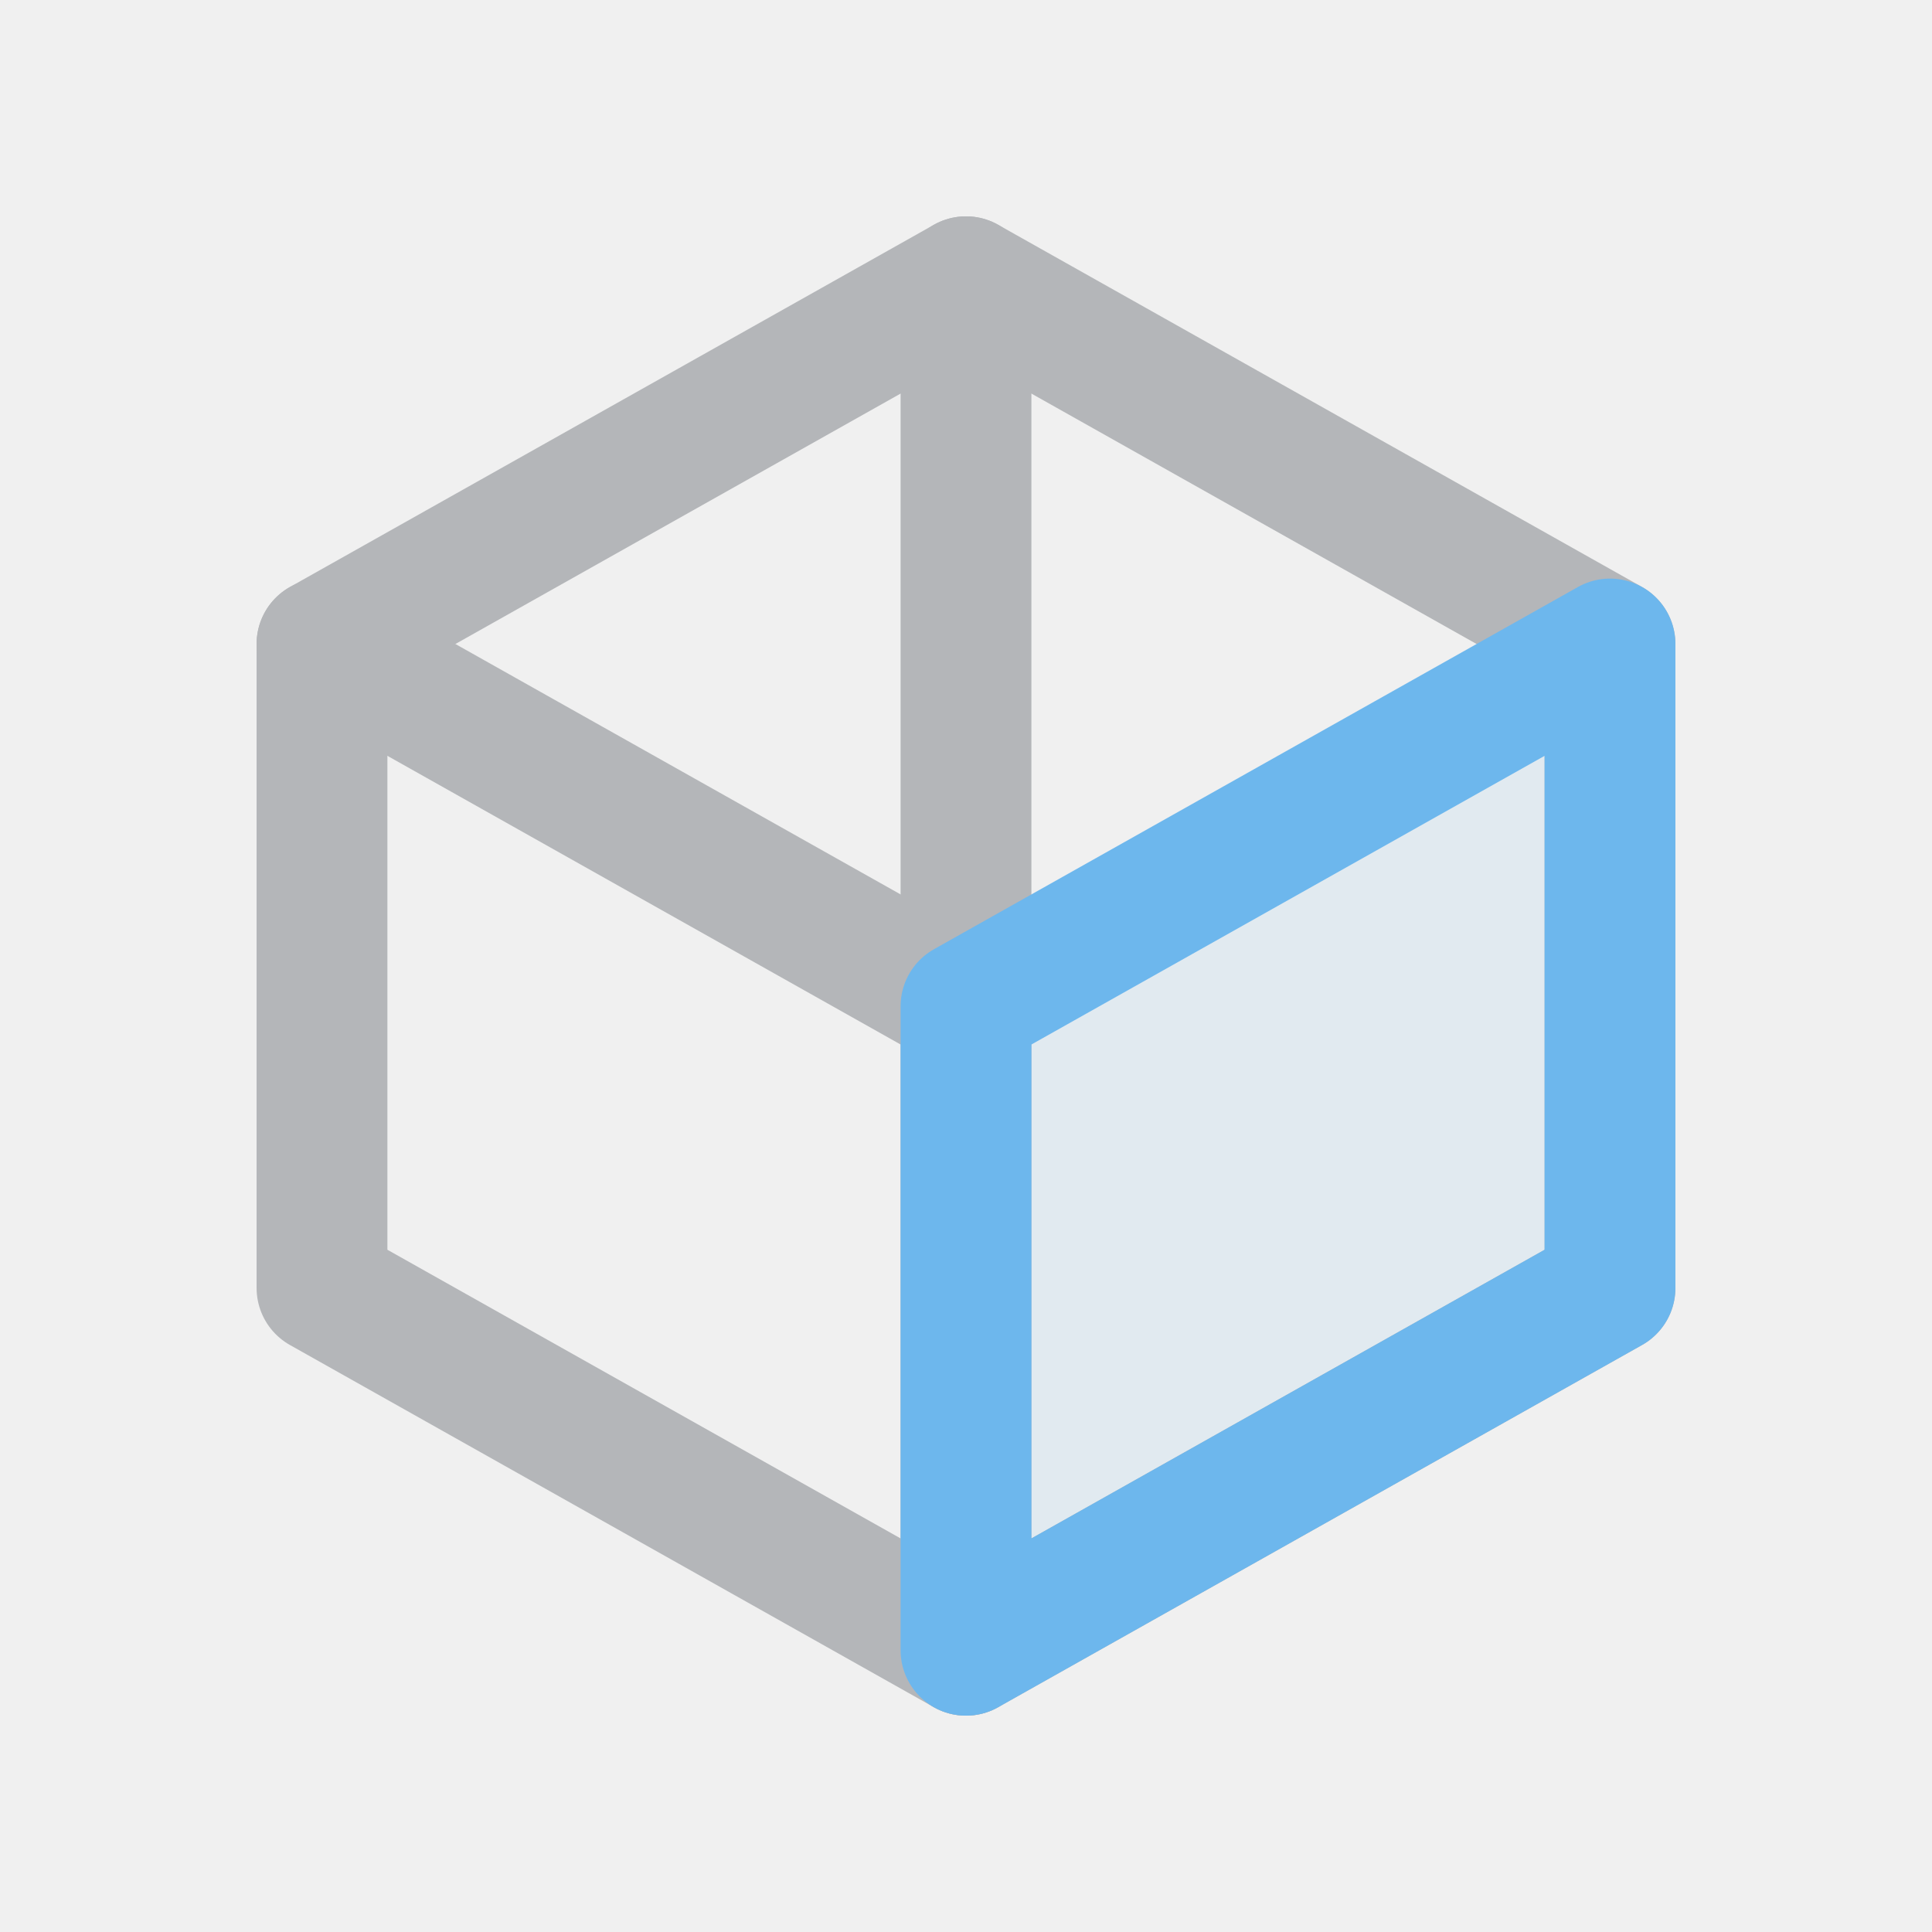
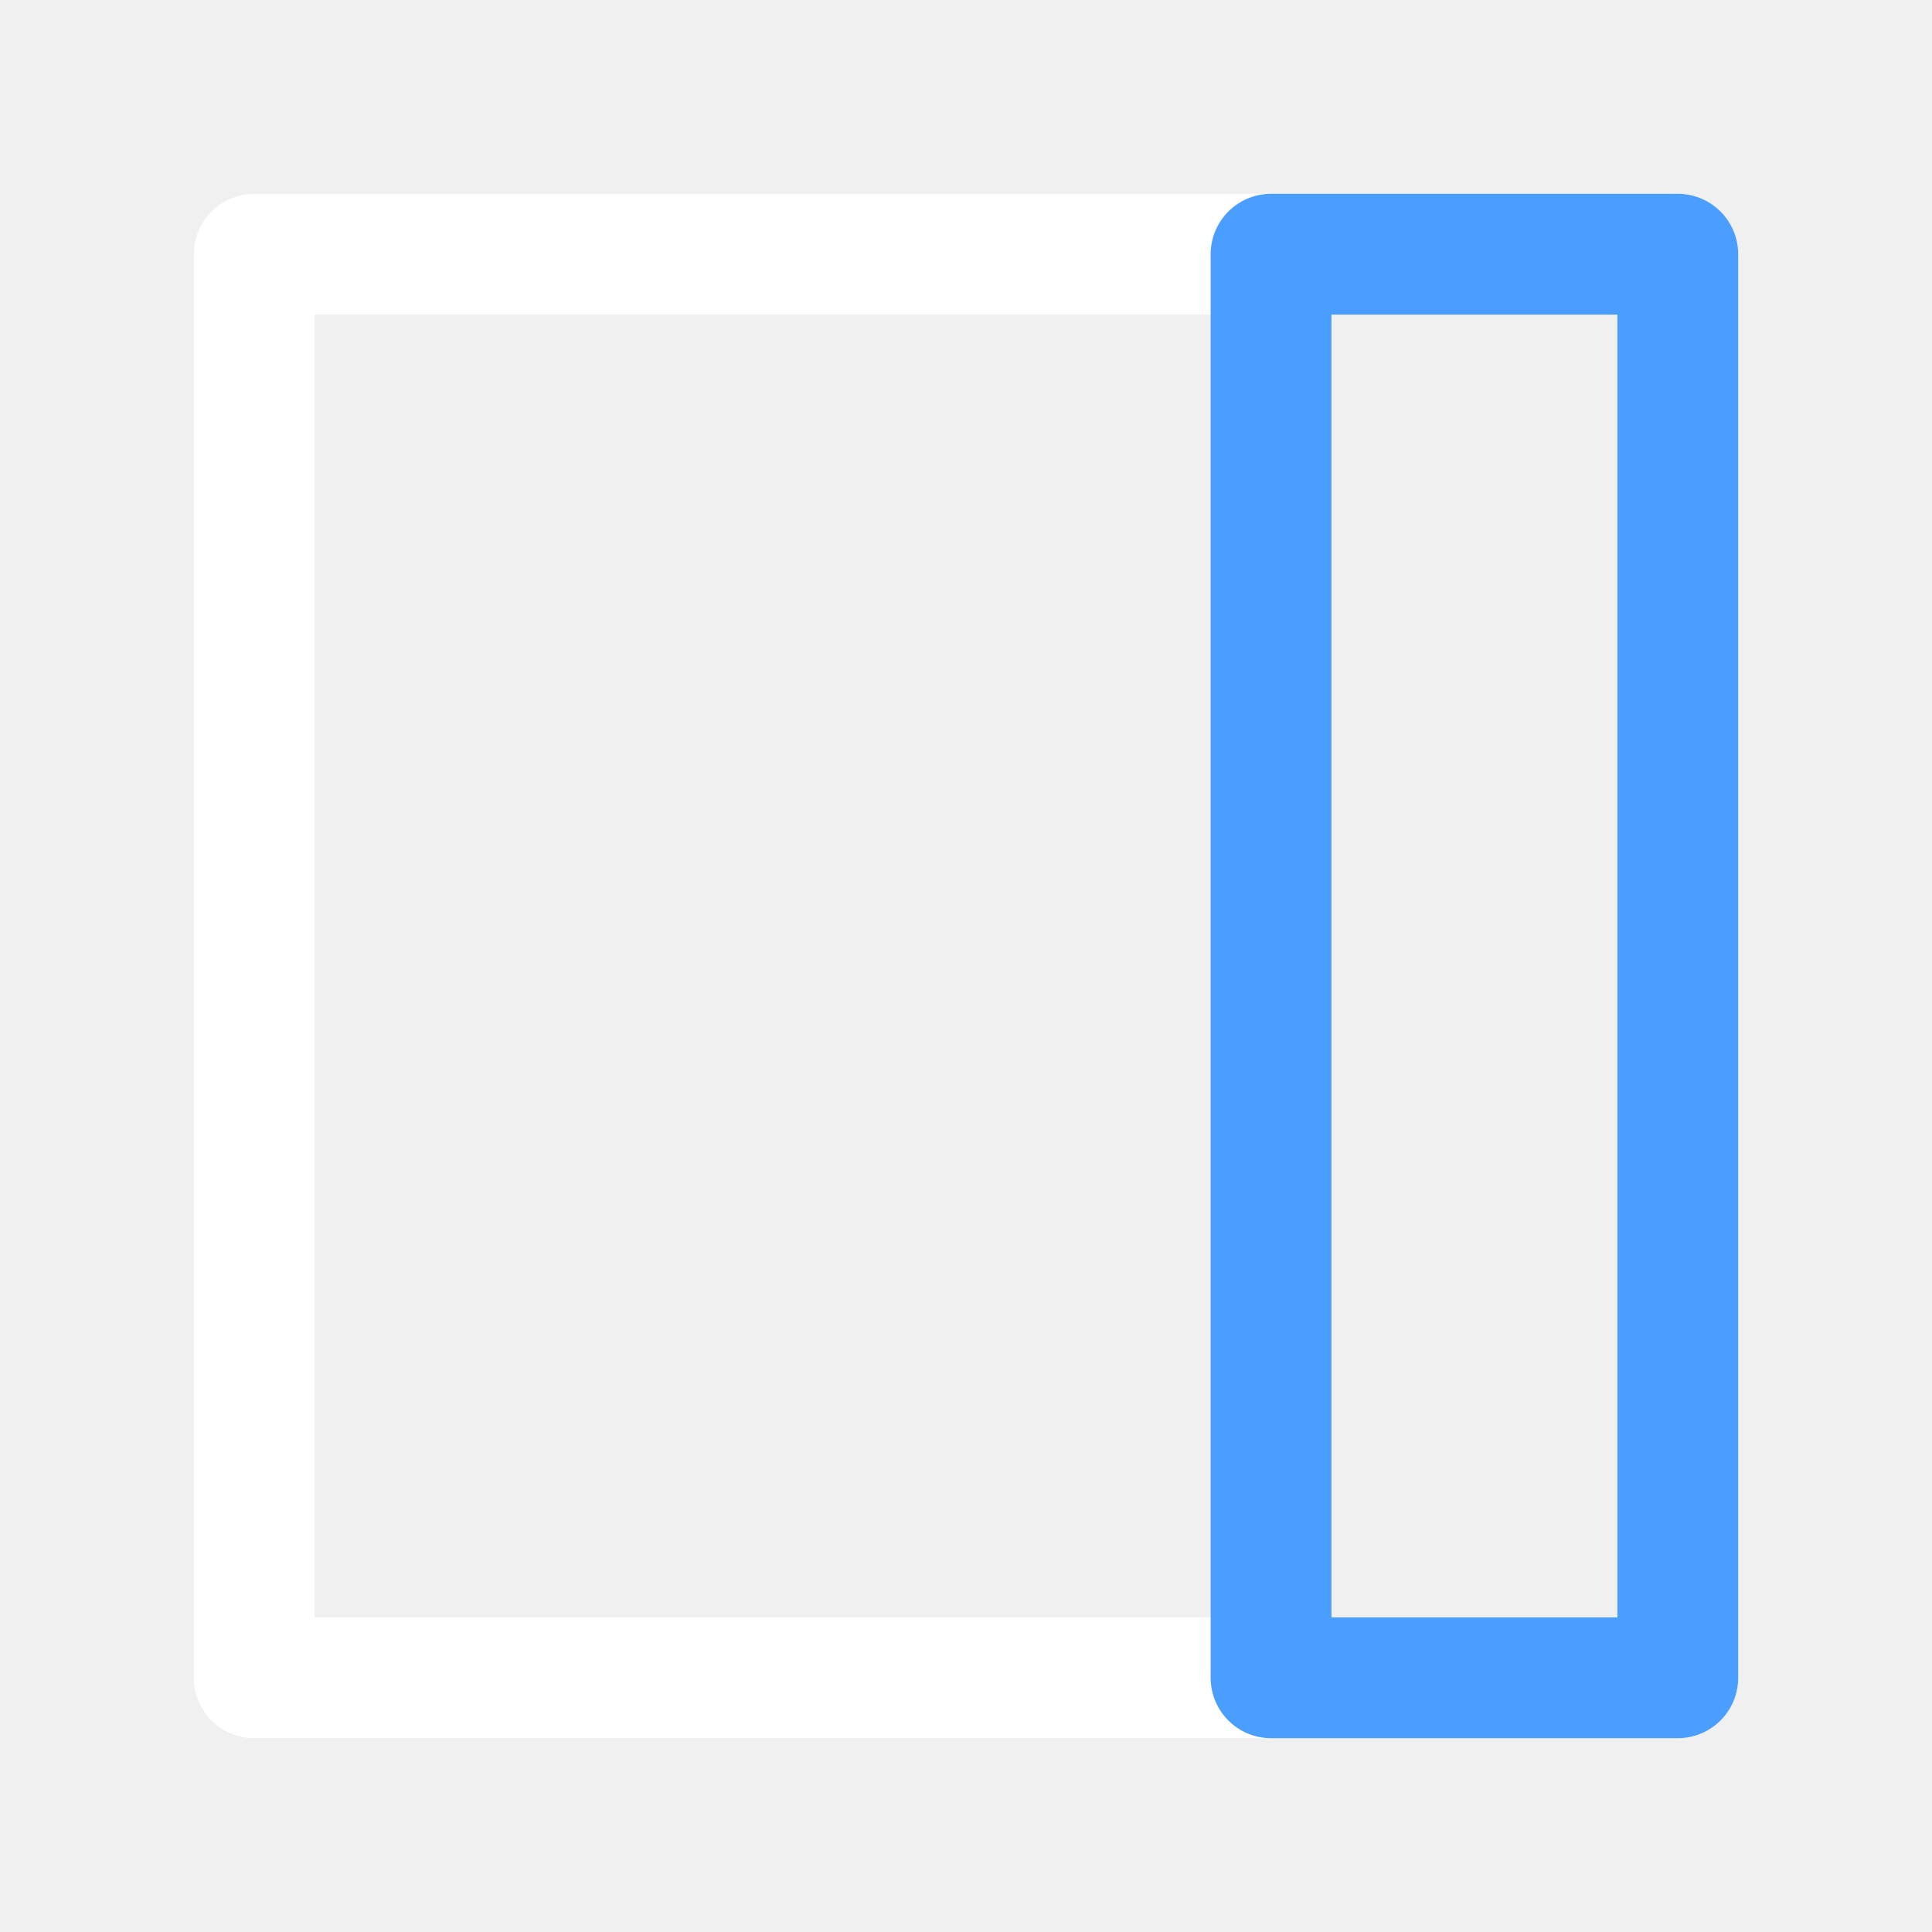
- <svg xmlns="http://www.w3.org/2000/svg" viewBox="0 0 24 24" role="img" aria-label="View Right">
-   <polygon points="12,3.5 20,8 20,16 12,20.5 4,16 4,8" stroke="#B4B6B9" stroke-width="1.625" stroke-linecap="round" stroke-linejoin="round" fill="none" />
-   <polyline points="4,8 12,12.5 12,20.5" stroke="#B4B6B9" stroke-width="1.625" stroke-linecap="round" stroke-linejoin="round" fill="none" />
-   <line x1="12" y1="3.5" x2="12" y2="12.5" stroke="#B4B6B9" stroke-width="1.625" stroke-linecap="round" />
-   <polygon points="20,8 12,12.5 12,20.5 20,16" stroke="#6DB7ED" stroke-width="1.625" stroke-linecap="round" stroke-linejoin="round" fill="#6DB7ED" fill-opacity="0.12" />
+ <svg xmlns="http://www.w3.org/2000/svg" width="16" height="16" viewBox="2.5 2.5 19 19" fill="none" stroke="#ffffff" stroke-width="1.188" stroke-linecap="round" stroke-linejoin="round">
+   <g>
+     <path d="M5 5h14v14H5z" />
+     <path d="M15 5h4v14h-4z" stroke="#4a9eff" />
+   </g>
</svg>
